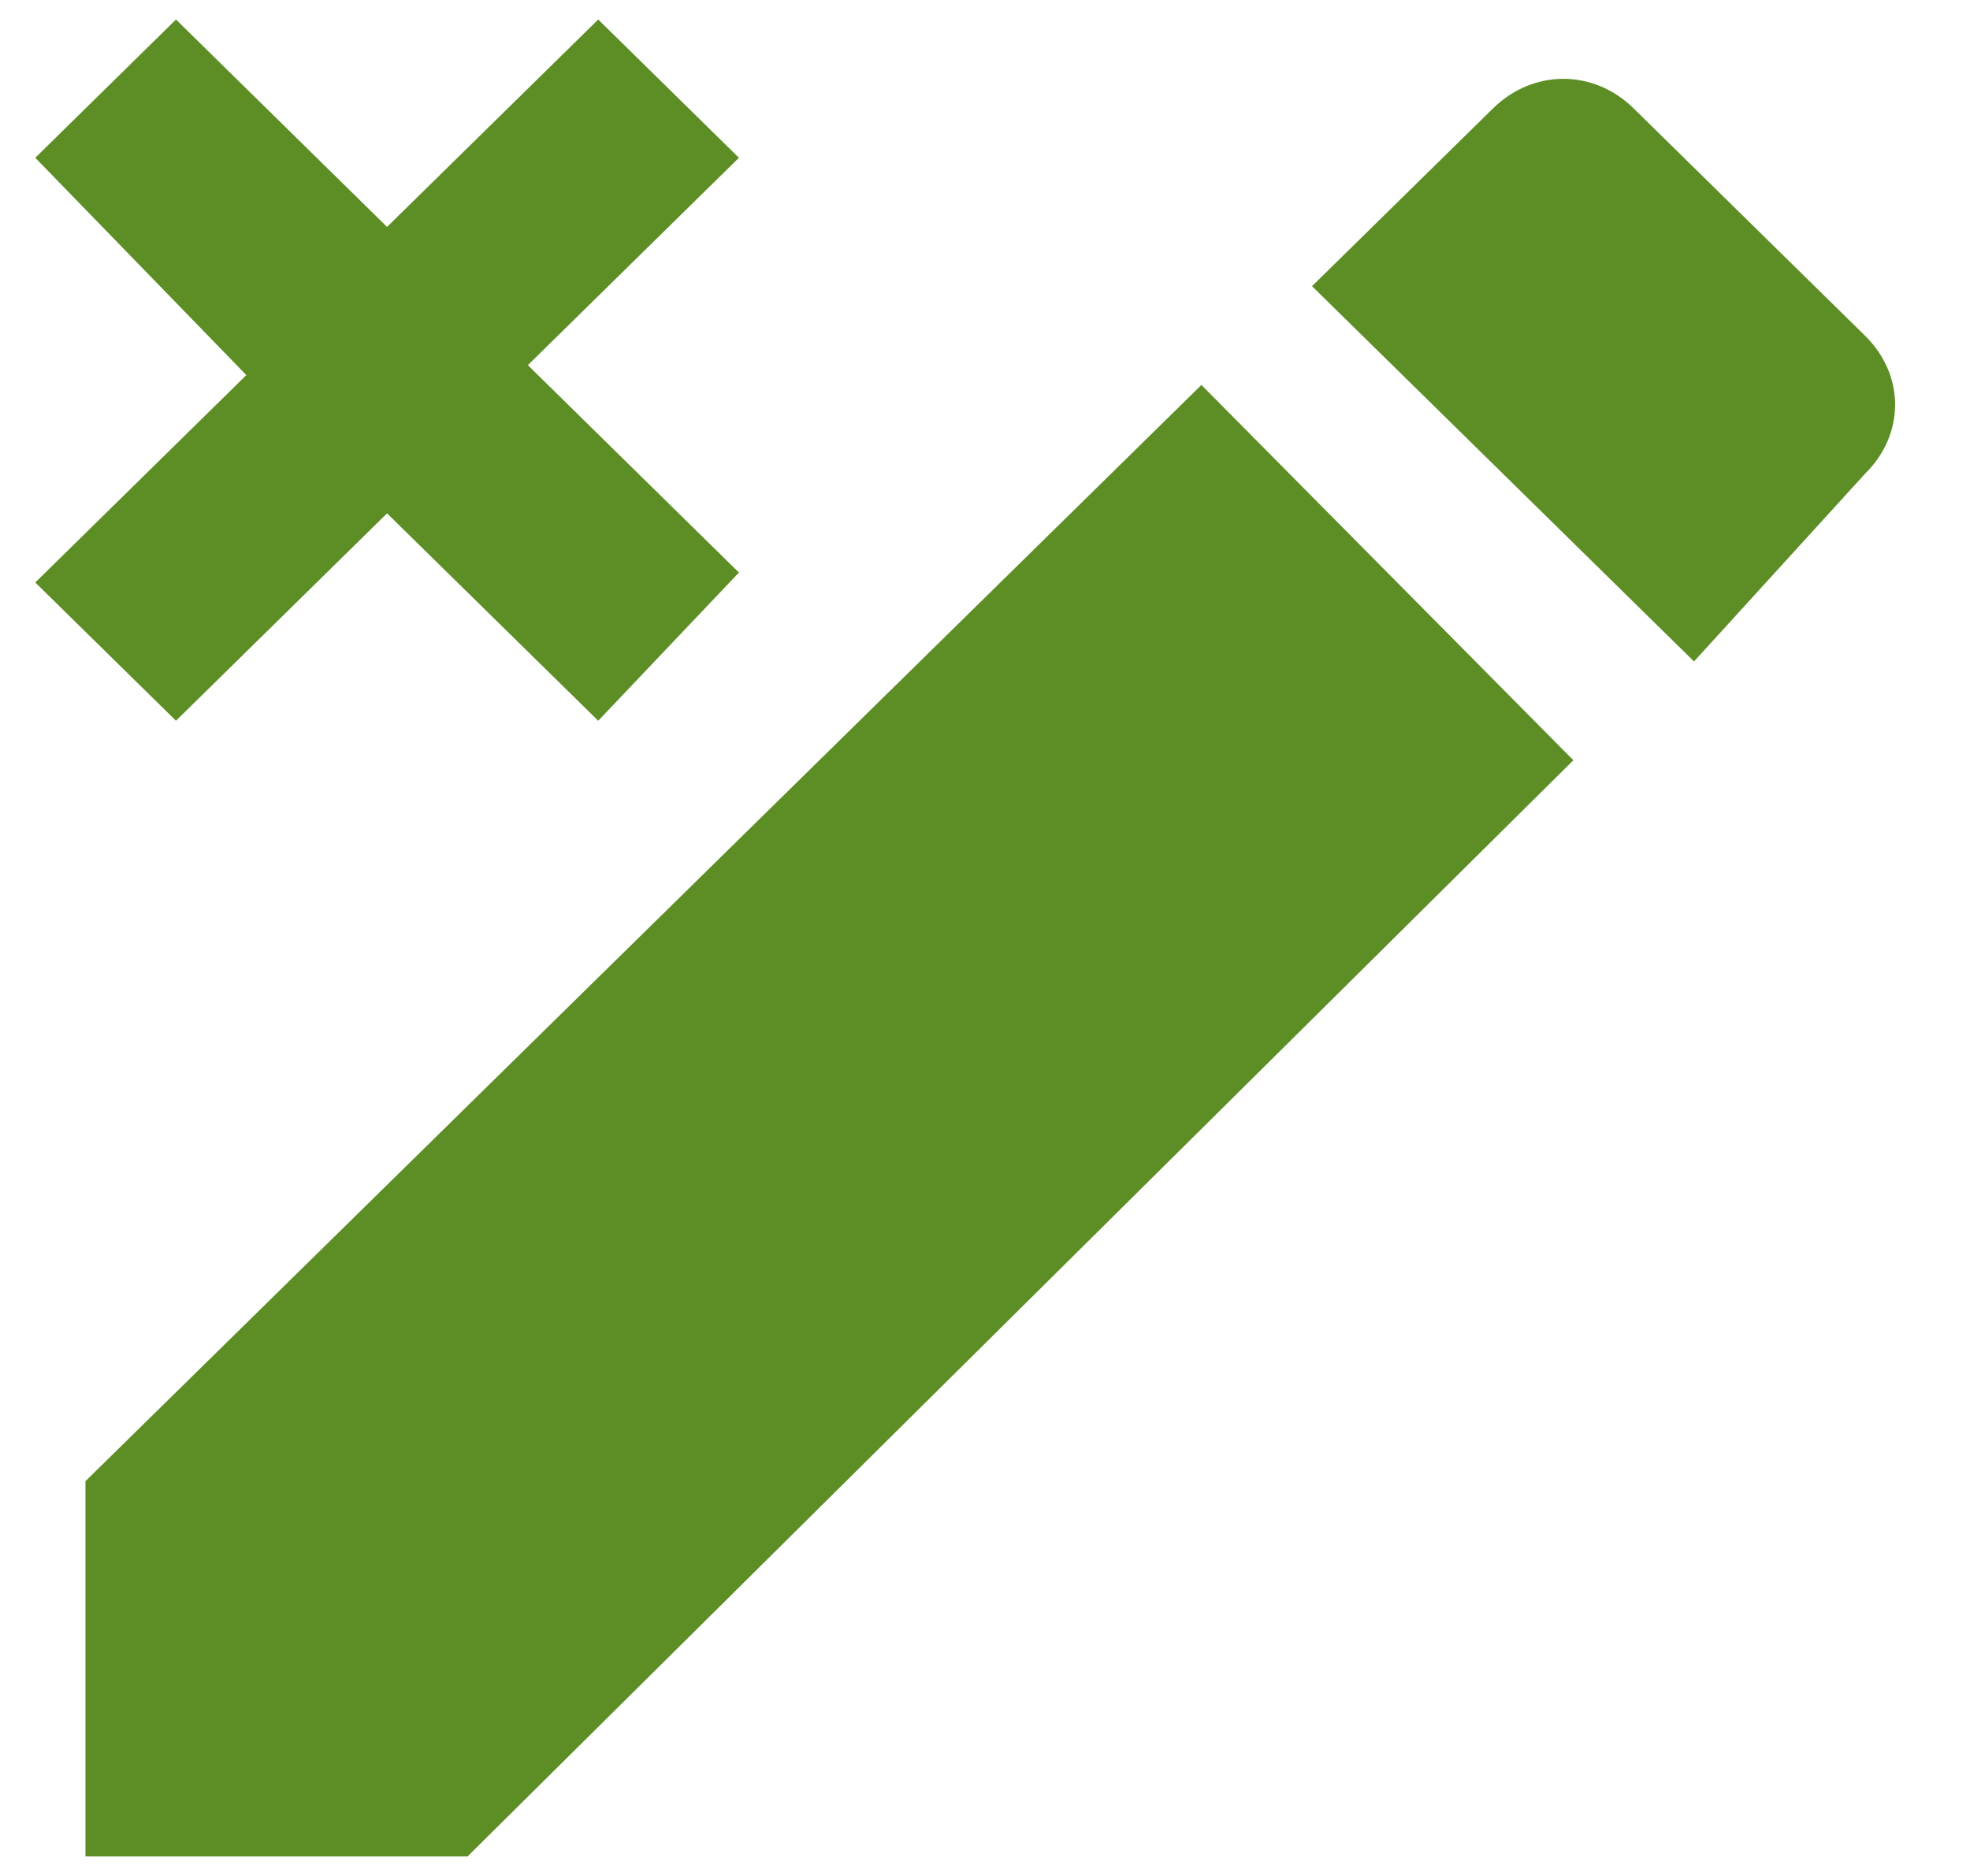
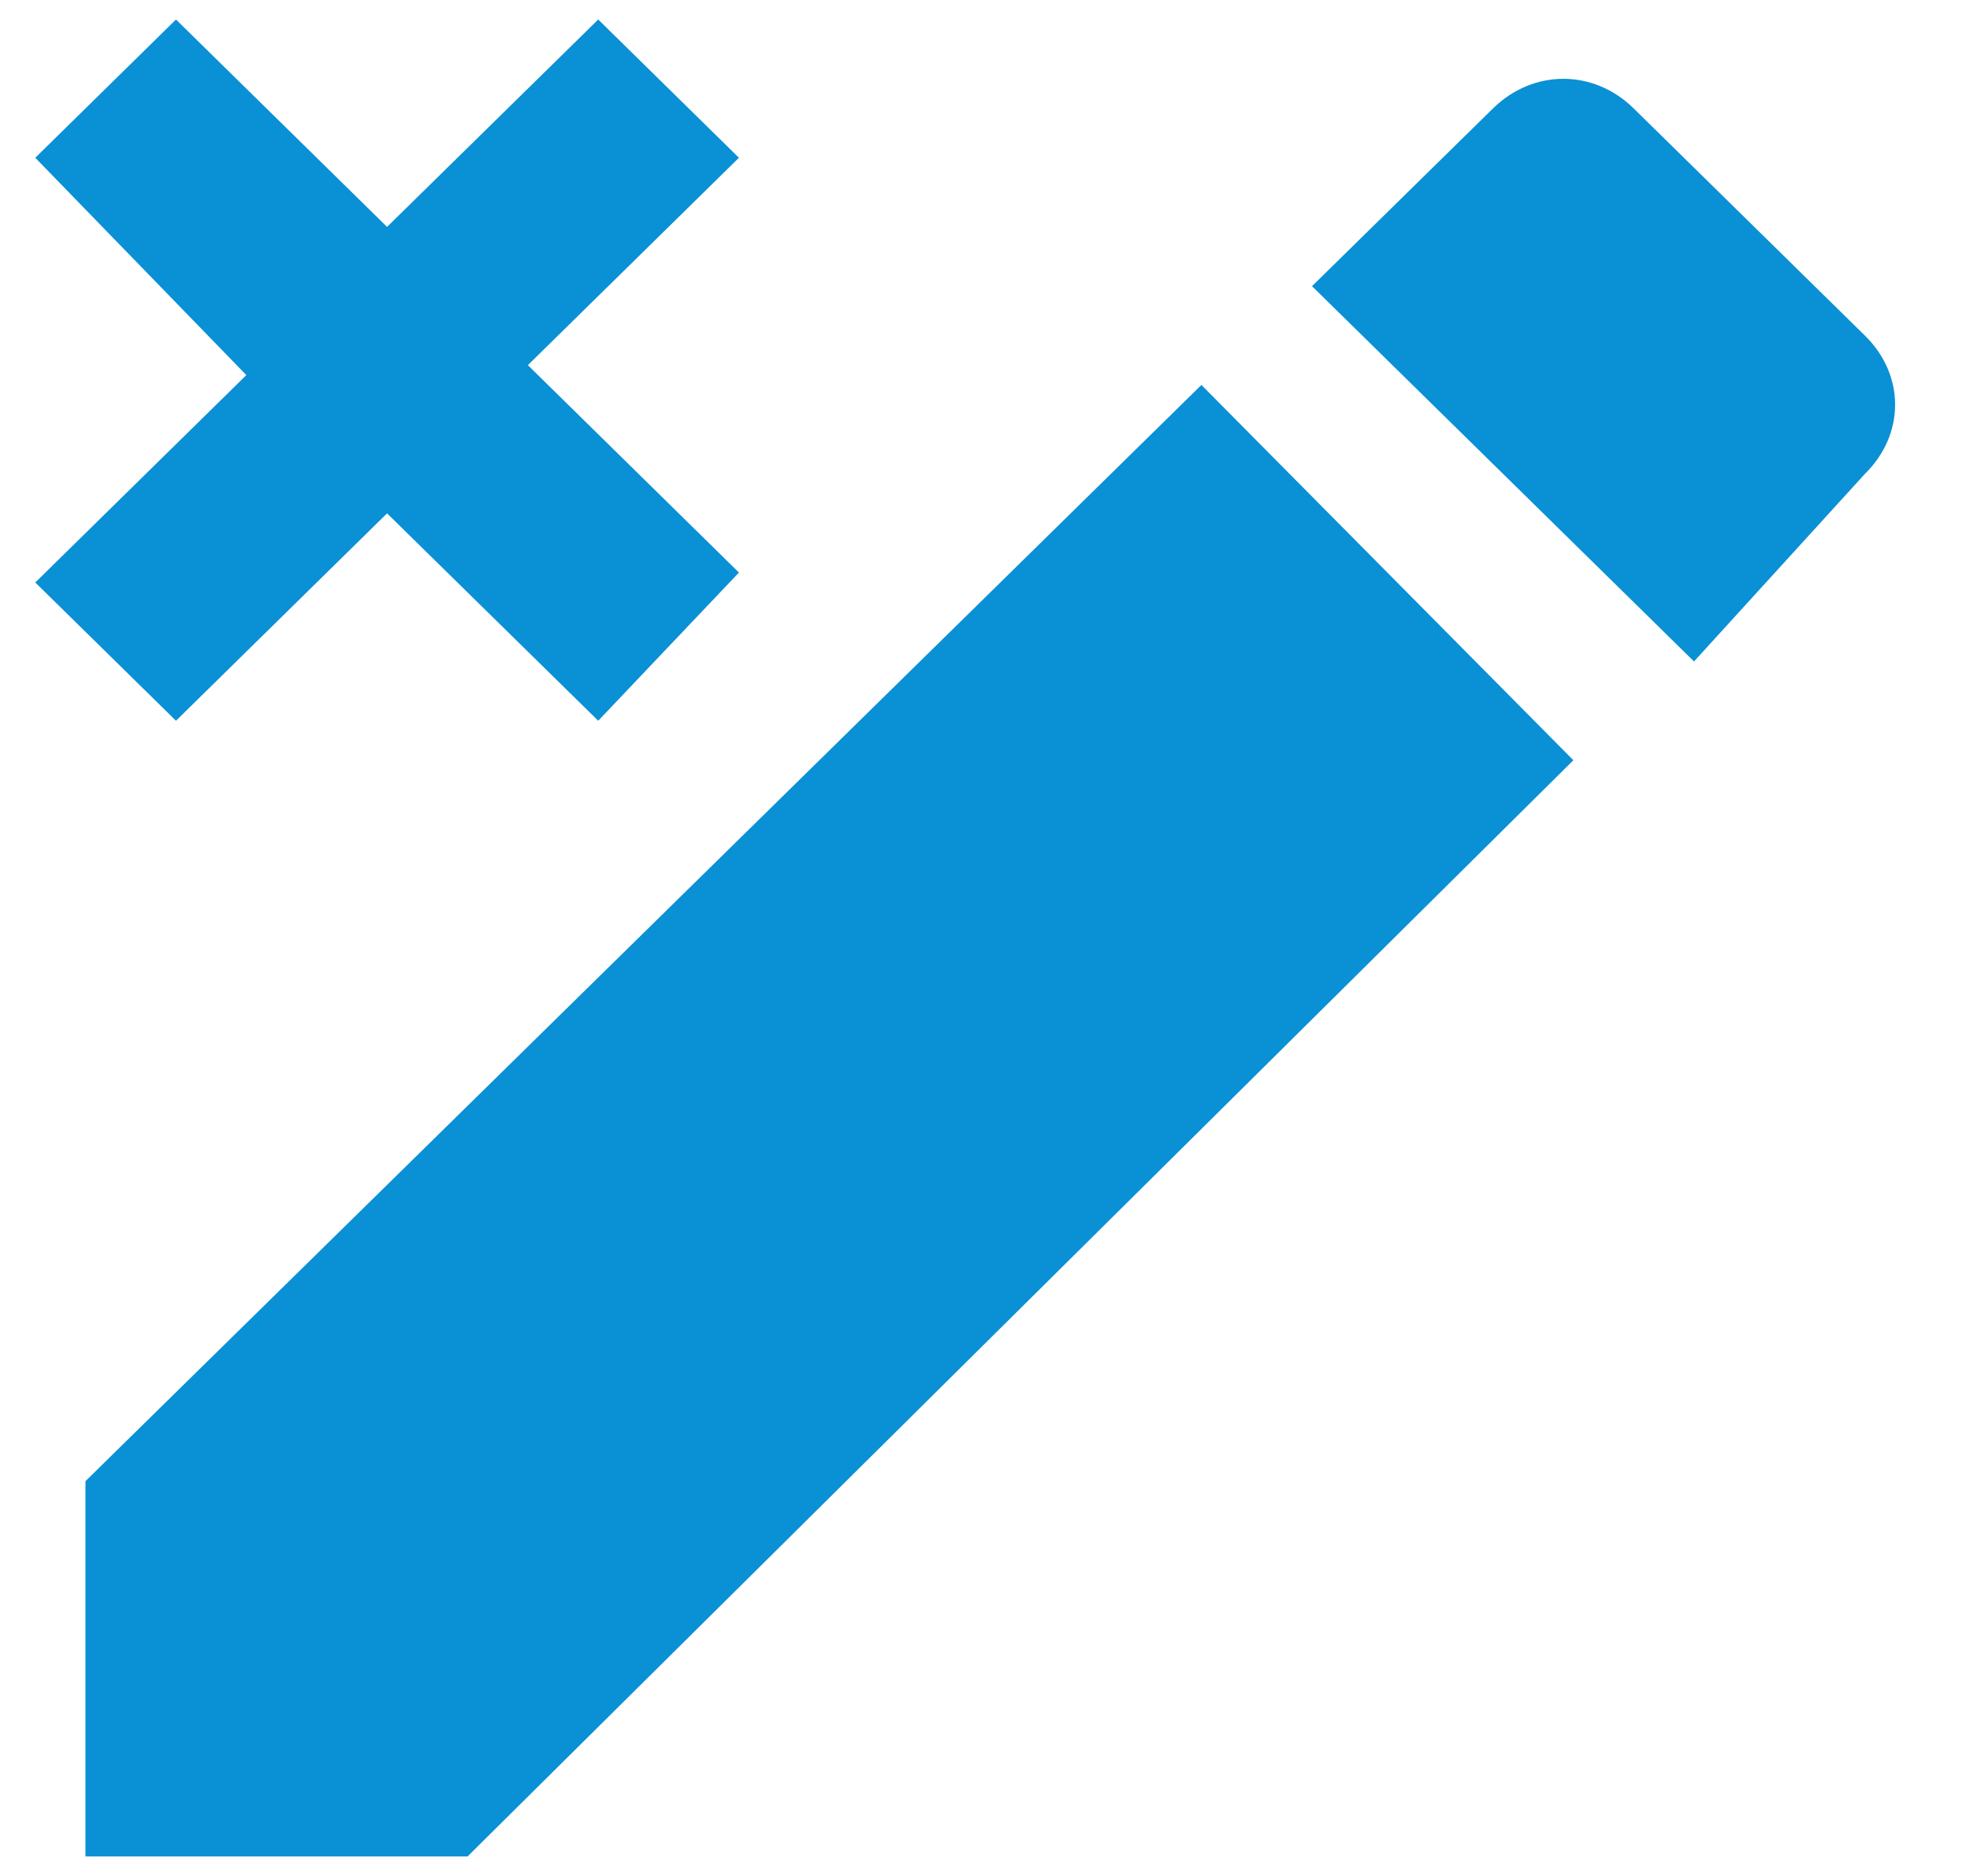
<svg xmlns="http://www.w3.org/2000/svg" width="21" height="20" viewBox="0 0 21 20" fill="none">
-   <path d="M19.88 5.052C20.309 4.63 20.309 3.999 19.88 3.578L17.415 1.156C16.987 0.735 16.344 0.735 15.915 1.156L13.986 3.051L18.058 7.052M0.911 15.791V19.792H4.984L16.772 8.105L12.807 4.104L0.911 15.791ZM1.876 0.208L4.126 2.419L6.377 0.208L7.877 1.682L5.627 3.893L7.877 6.104L6.377 7.684L4.126 5.473L1.876 7.684L0.376 6.21L2.626 3.999L0.376 1.682L1.876 0.208Z" fill="#5D8E26" />
+   <path d="M19.88 5.052C20.309 4.63 20.309 3.999 19.88 3.578L17.415 1.156C16.987 0.735 16.344 0.735 15.915 1.156L13.986 3.051L18.058 7.052M0.911 15.791V19.792H4.984L16.772 8.105L12.807 4.104L0.911 15.791ZM1.876 0.208L4.126 2.419L6.377 0.208L7.877 1.682L5.627 3.893L7.877 6.104L6.377 7.684L4.126 5.473L1.876 7.684L0.376 6.21L2.626 3.999L0.376 1.682L1.876 0.208Z" fill="#0A90D5" />
</svg>
